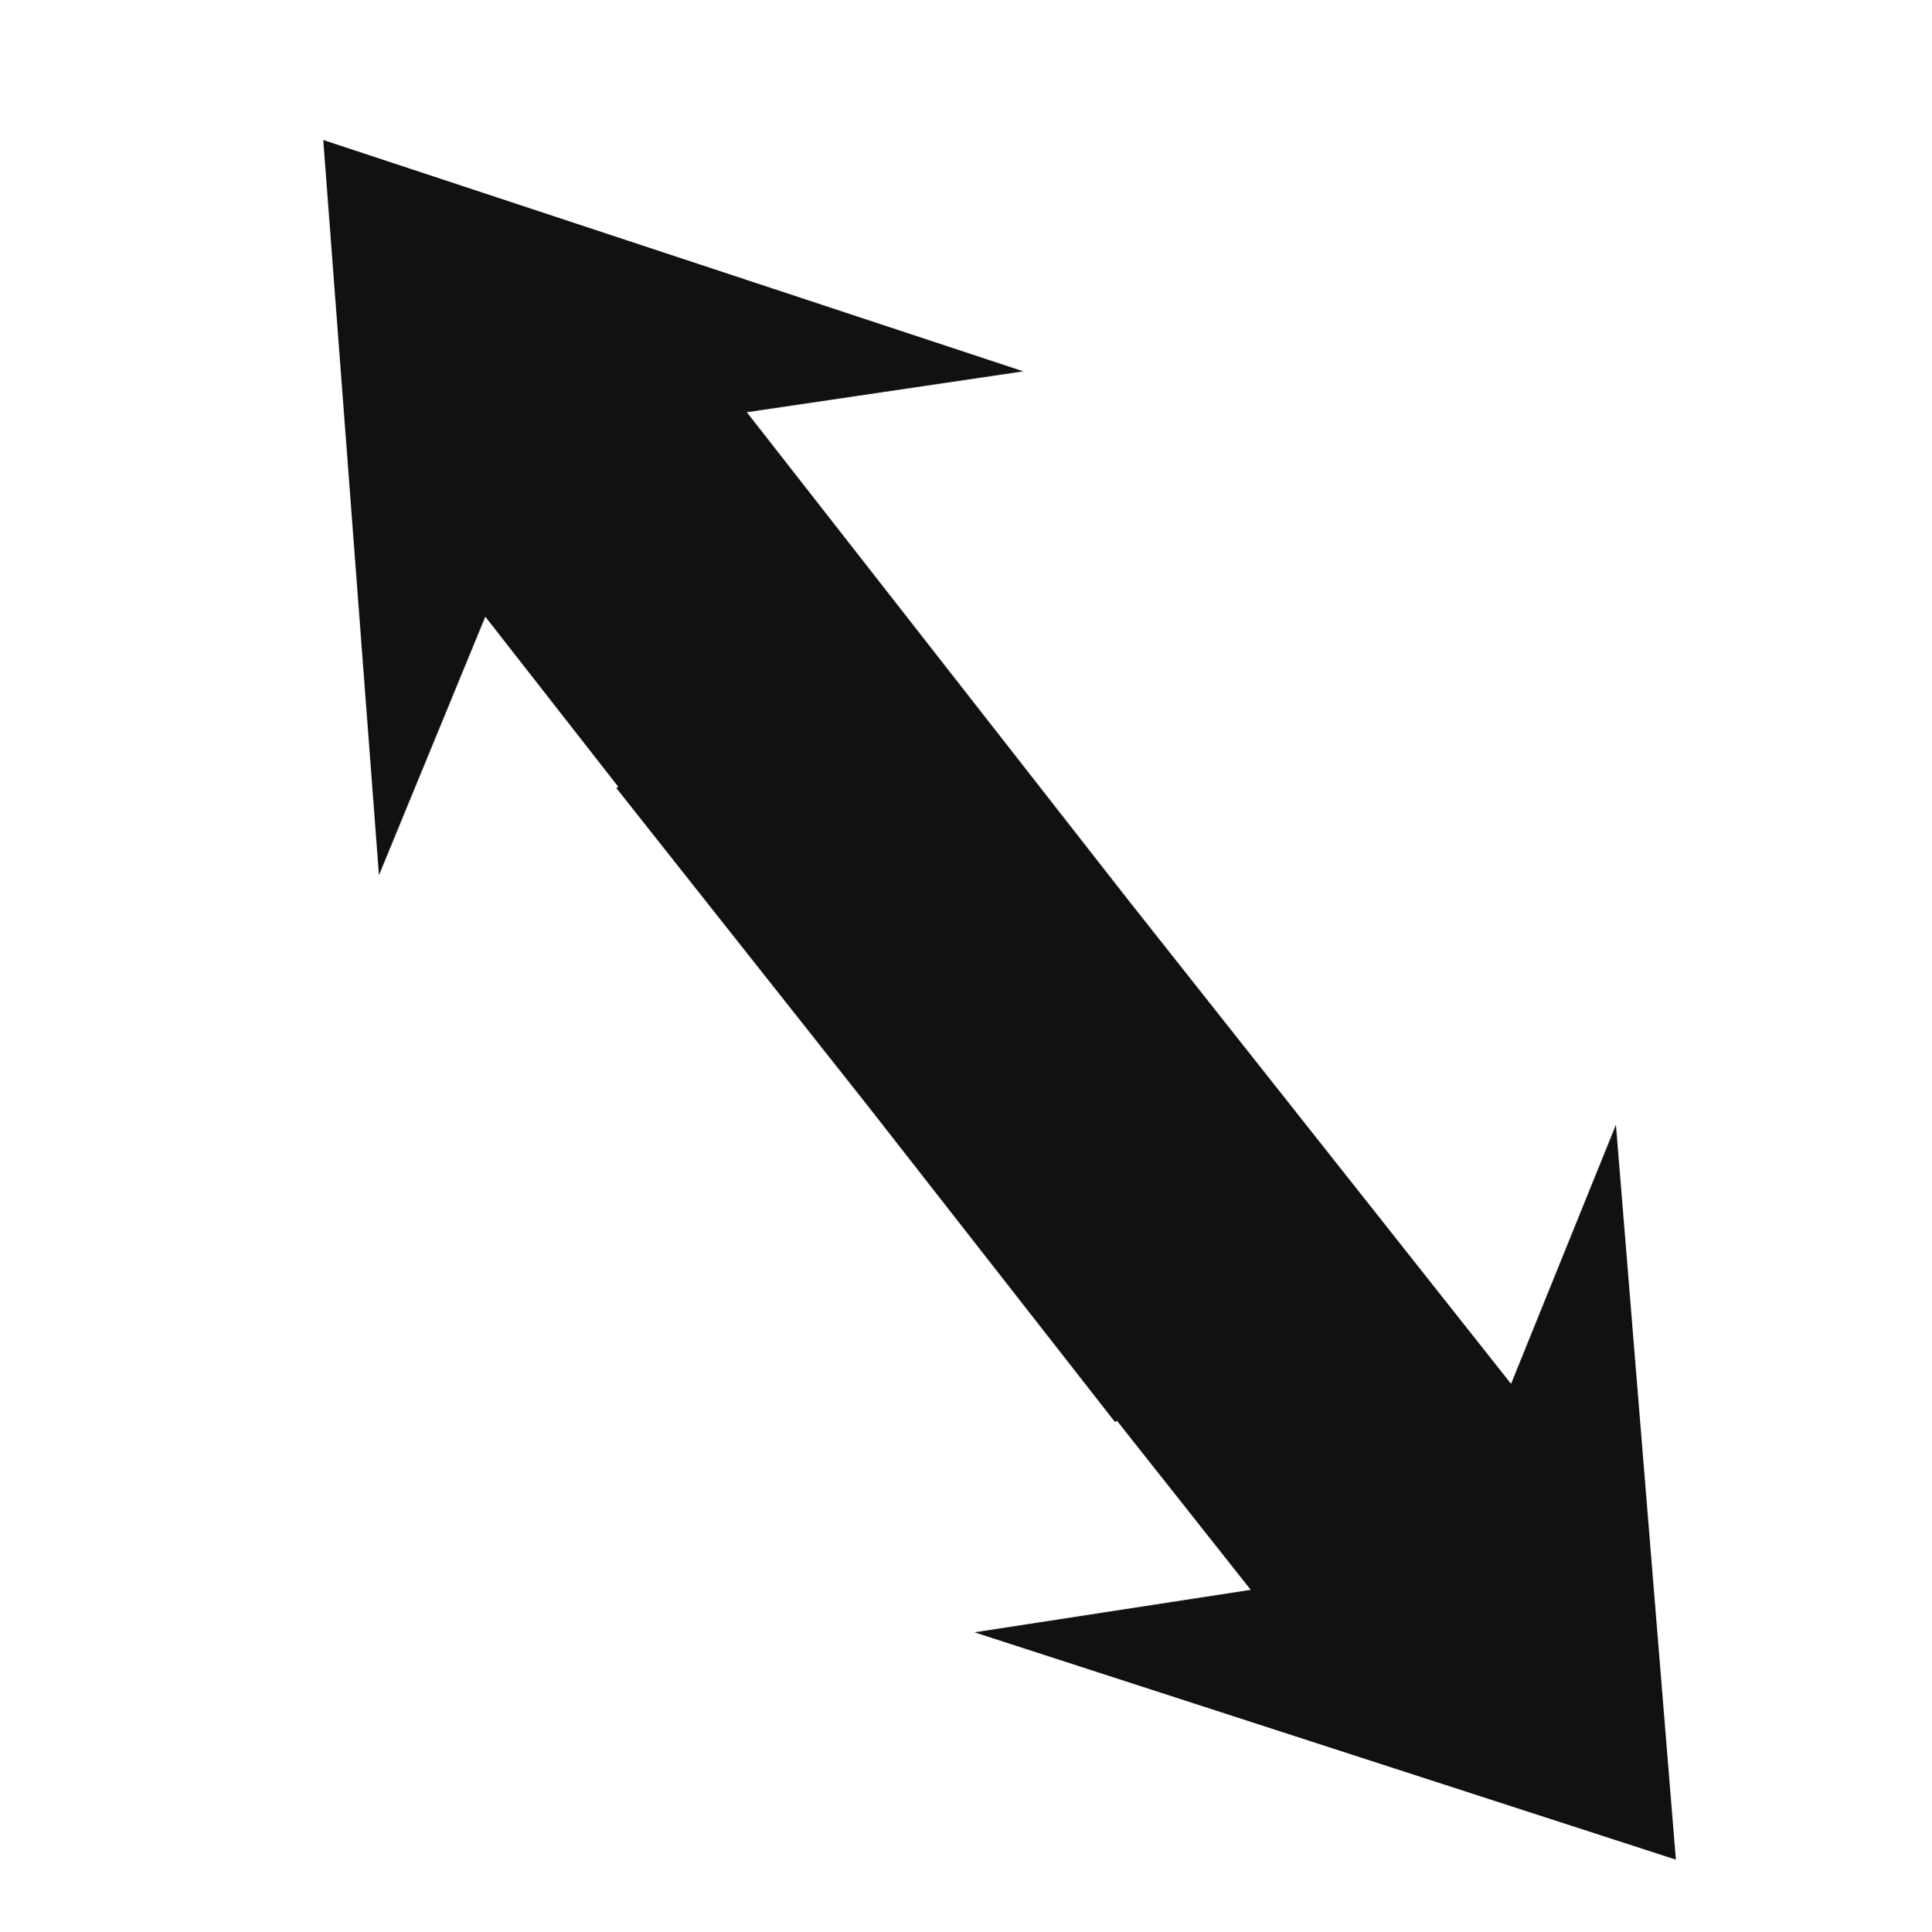
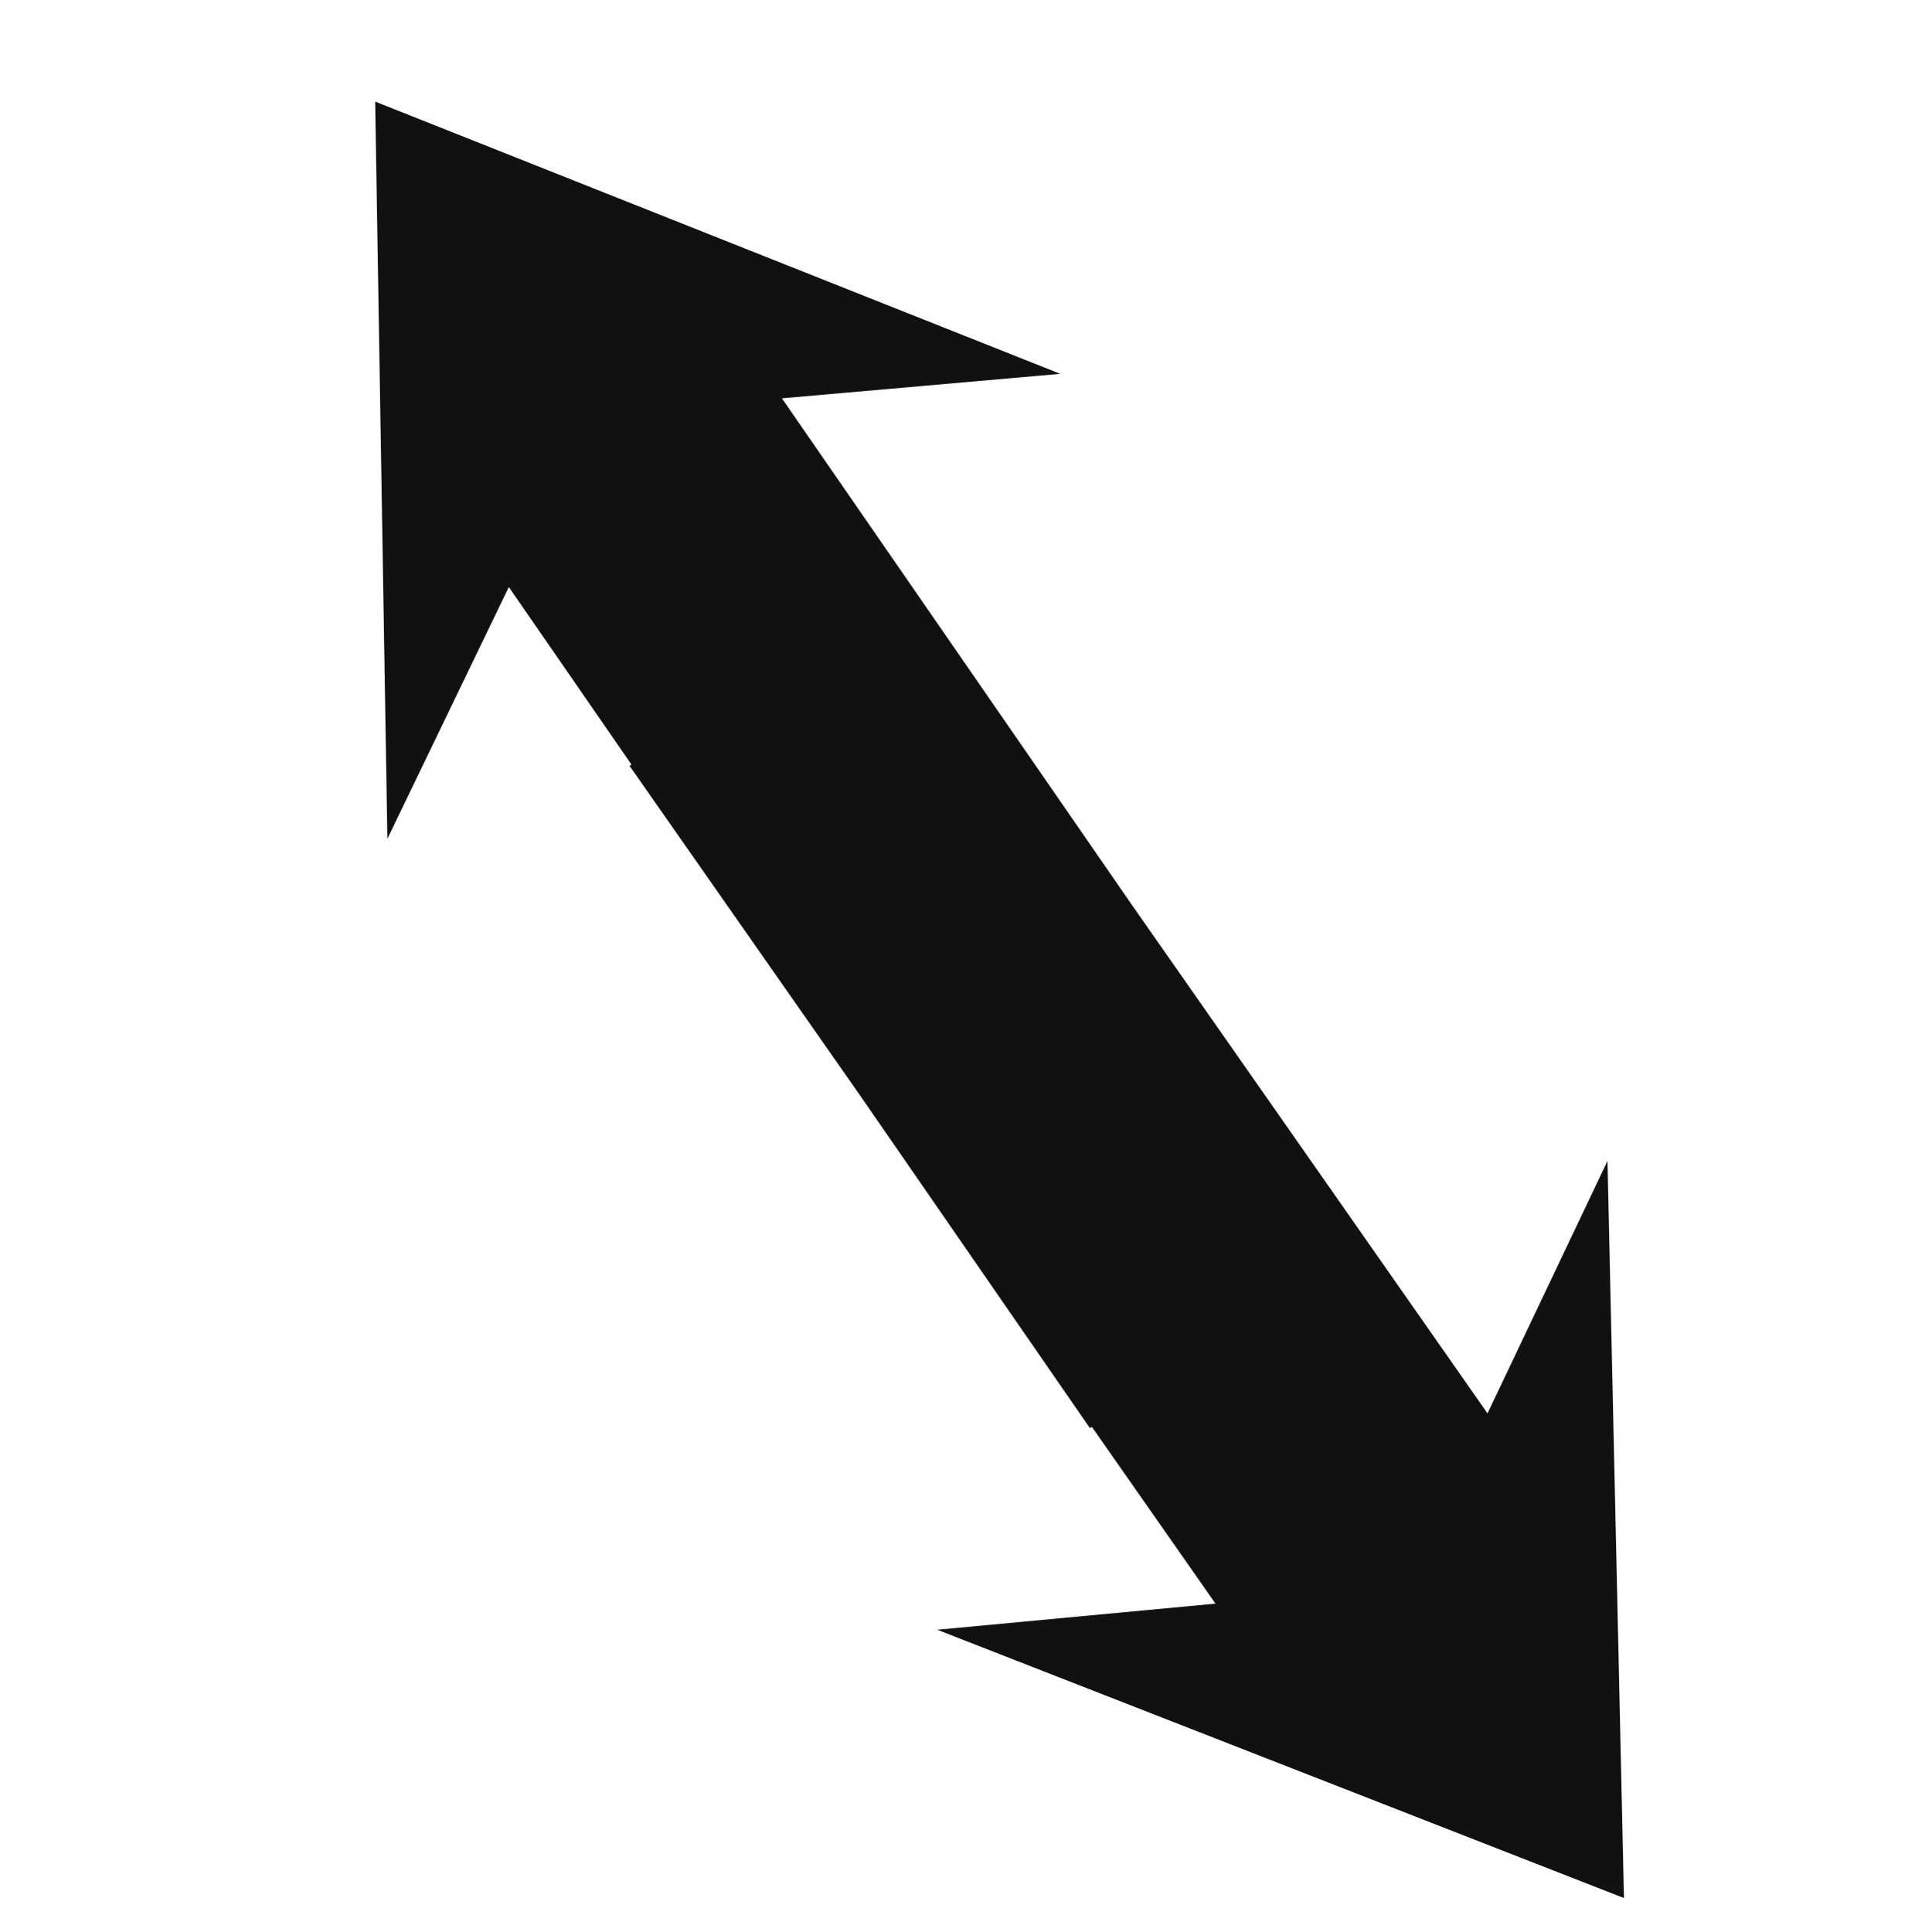
<svg xmlns="http://www.w3.org/2000/svg" version="1.1" id="svg2" x="0px" y="0px" width="580px" height="580px" viewBox="0 0 580 580" enable-background="new 0 0 580 580" xml:space="preserve">
  <defs>
	
	
		</defs>
-   <path fill="#111111" d="M97.078,42.043l16.729,220.791l31.941-77.623L334.89,427.1l78.535-61.408L224.284,123.801l83.034-12.28  L97.078,42.043 M503.314,558.5l-18-220.688l-31.494,77.804L263.289,174.819l-78.18,61.86l190.53,240.797l-82.963,12.759  L503.314,558.5" />
+   <path fill="#111111" d="M112.671,30.506l3.67,221.394l36.466-75.603l174.538,252.628l82.022-56.667l-174.537-252.63l83.614-7.358  L112.671,30.506 M487.722,570.036l-4.945-221.365l-36.03,75.81L270.757,172.859l-81.695,57.139L365.05,481.619l-83.571,7.842  L487.722,570.036" />
</svg>
